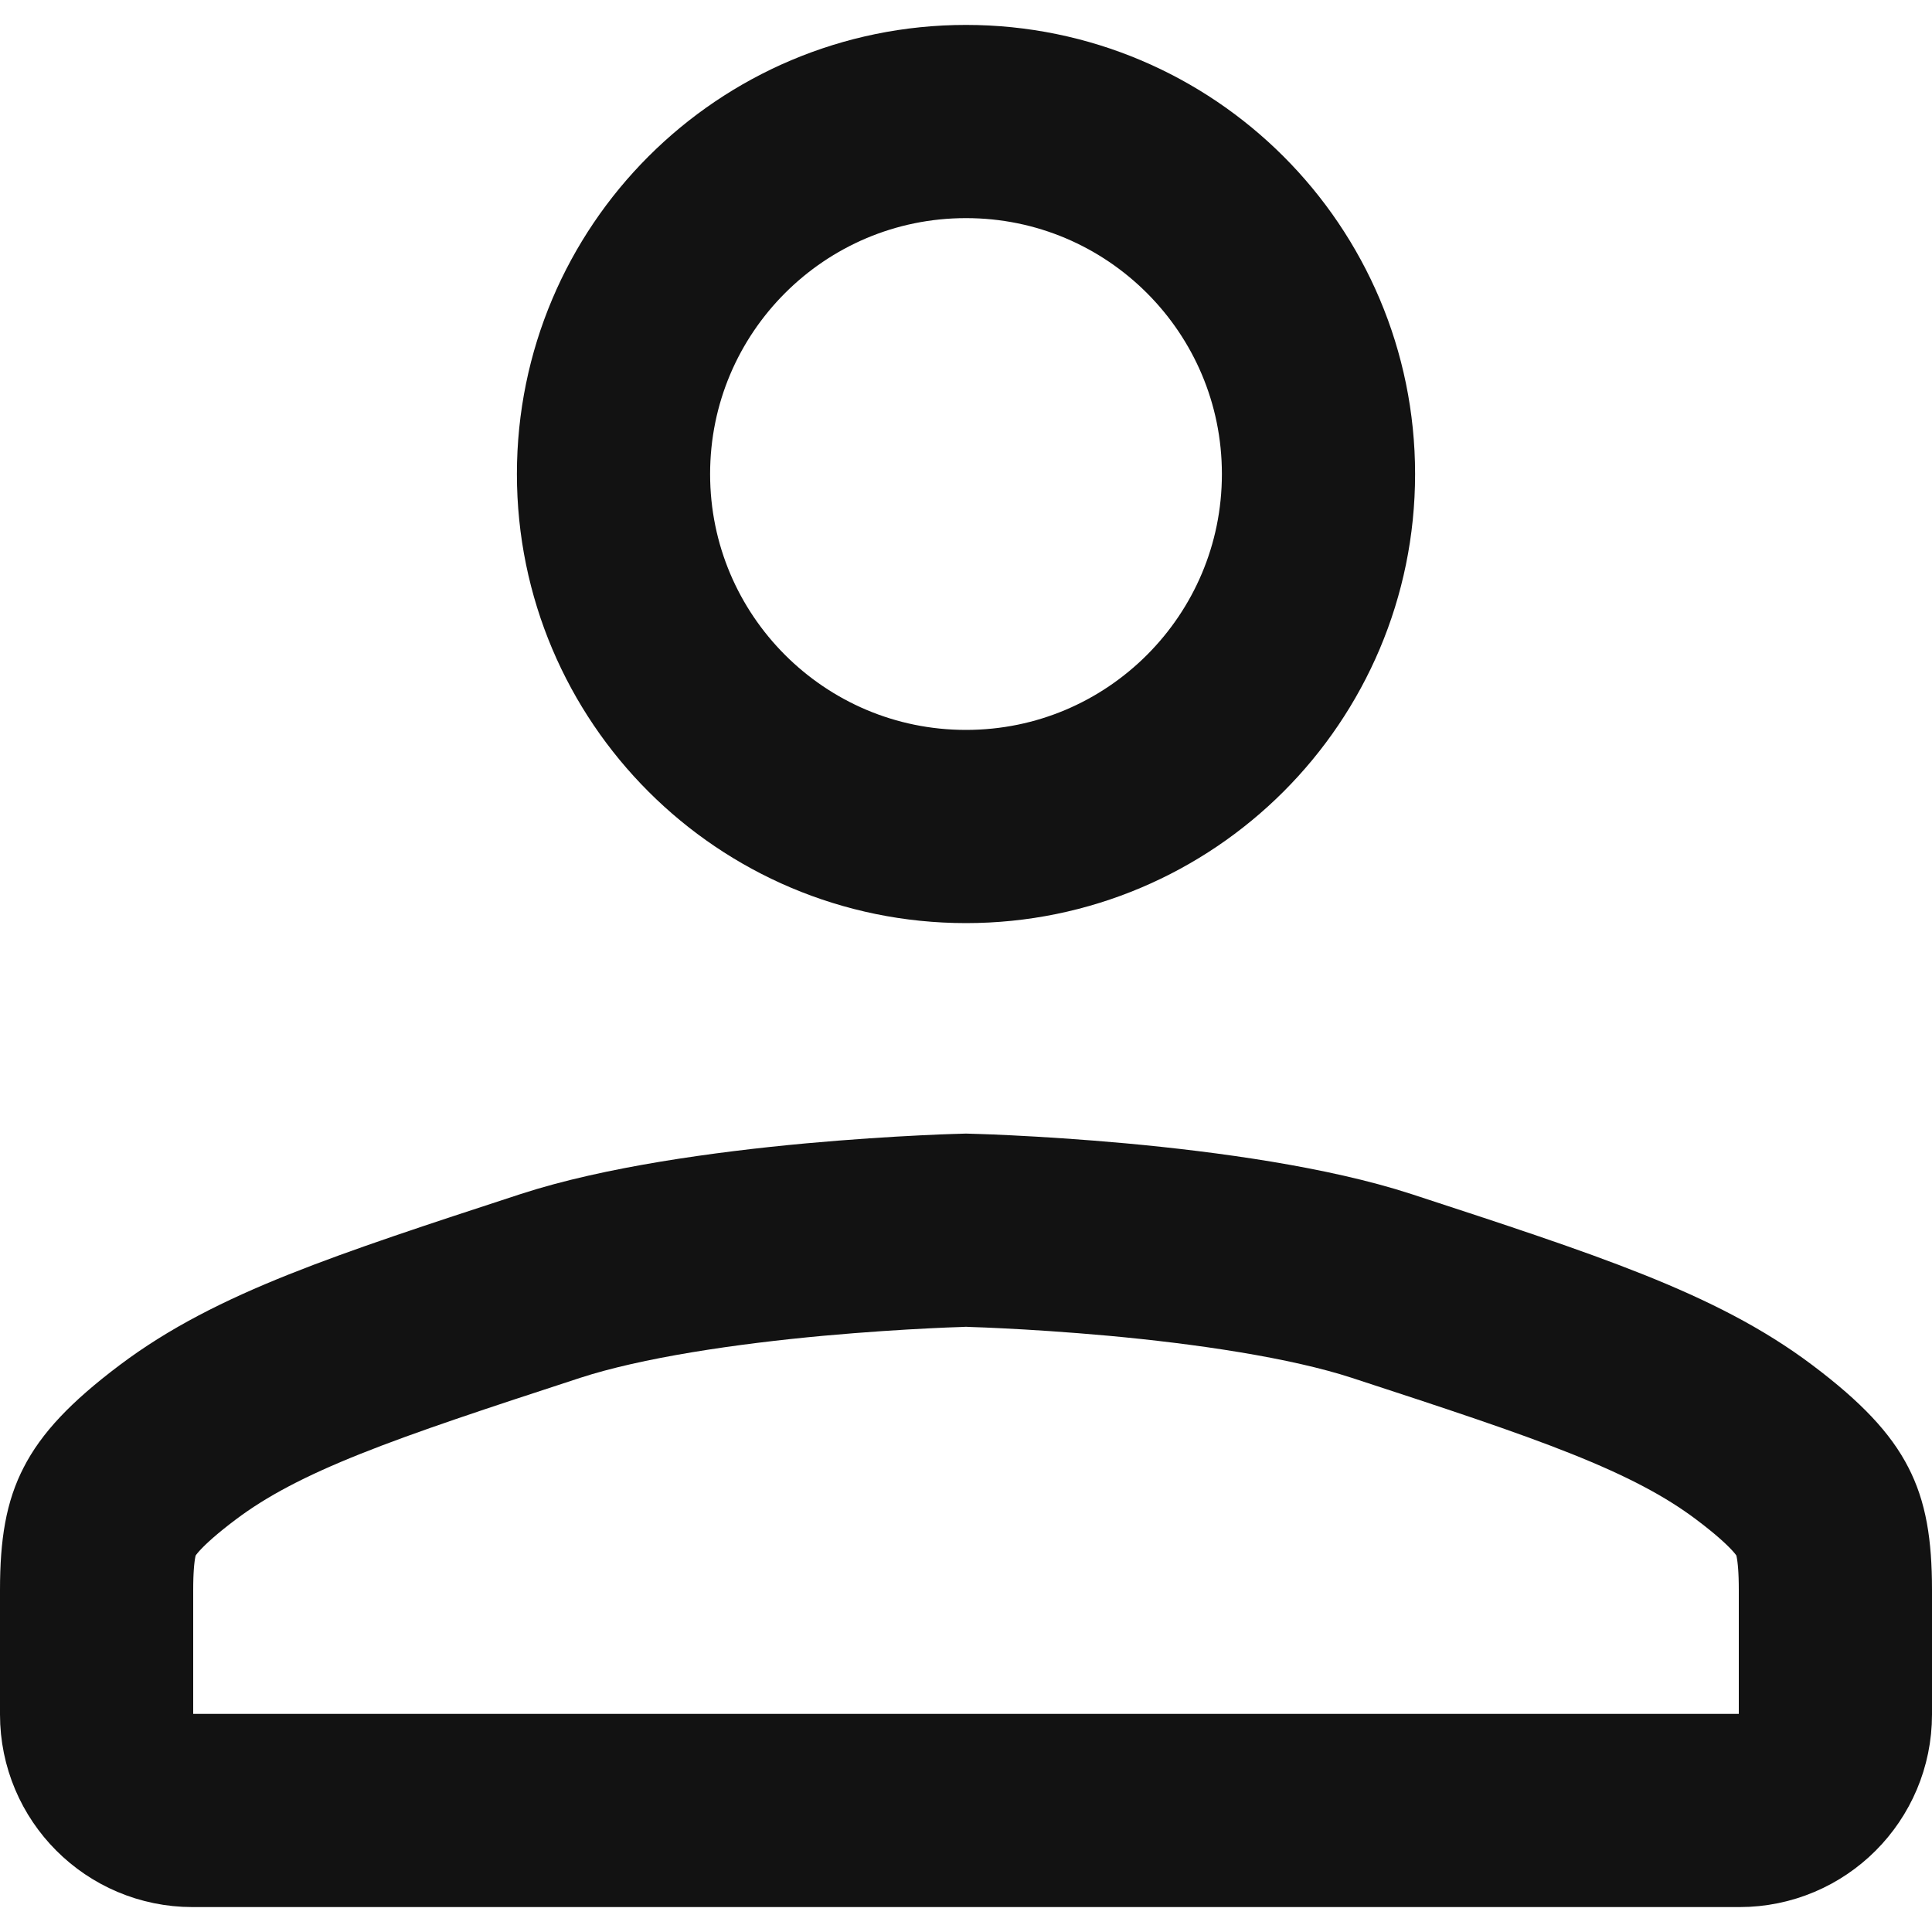
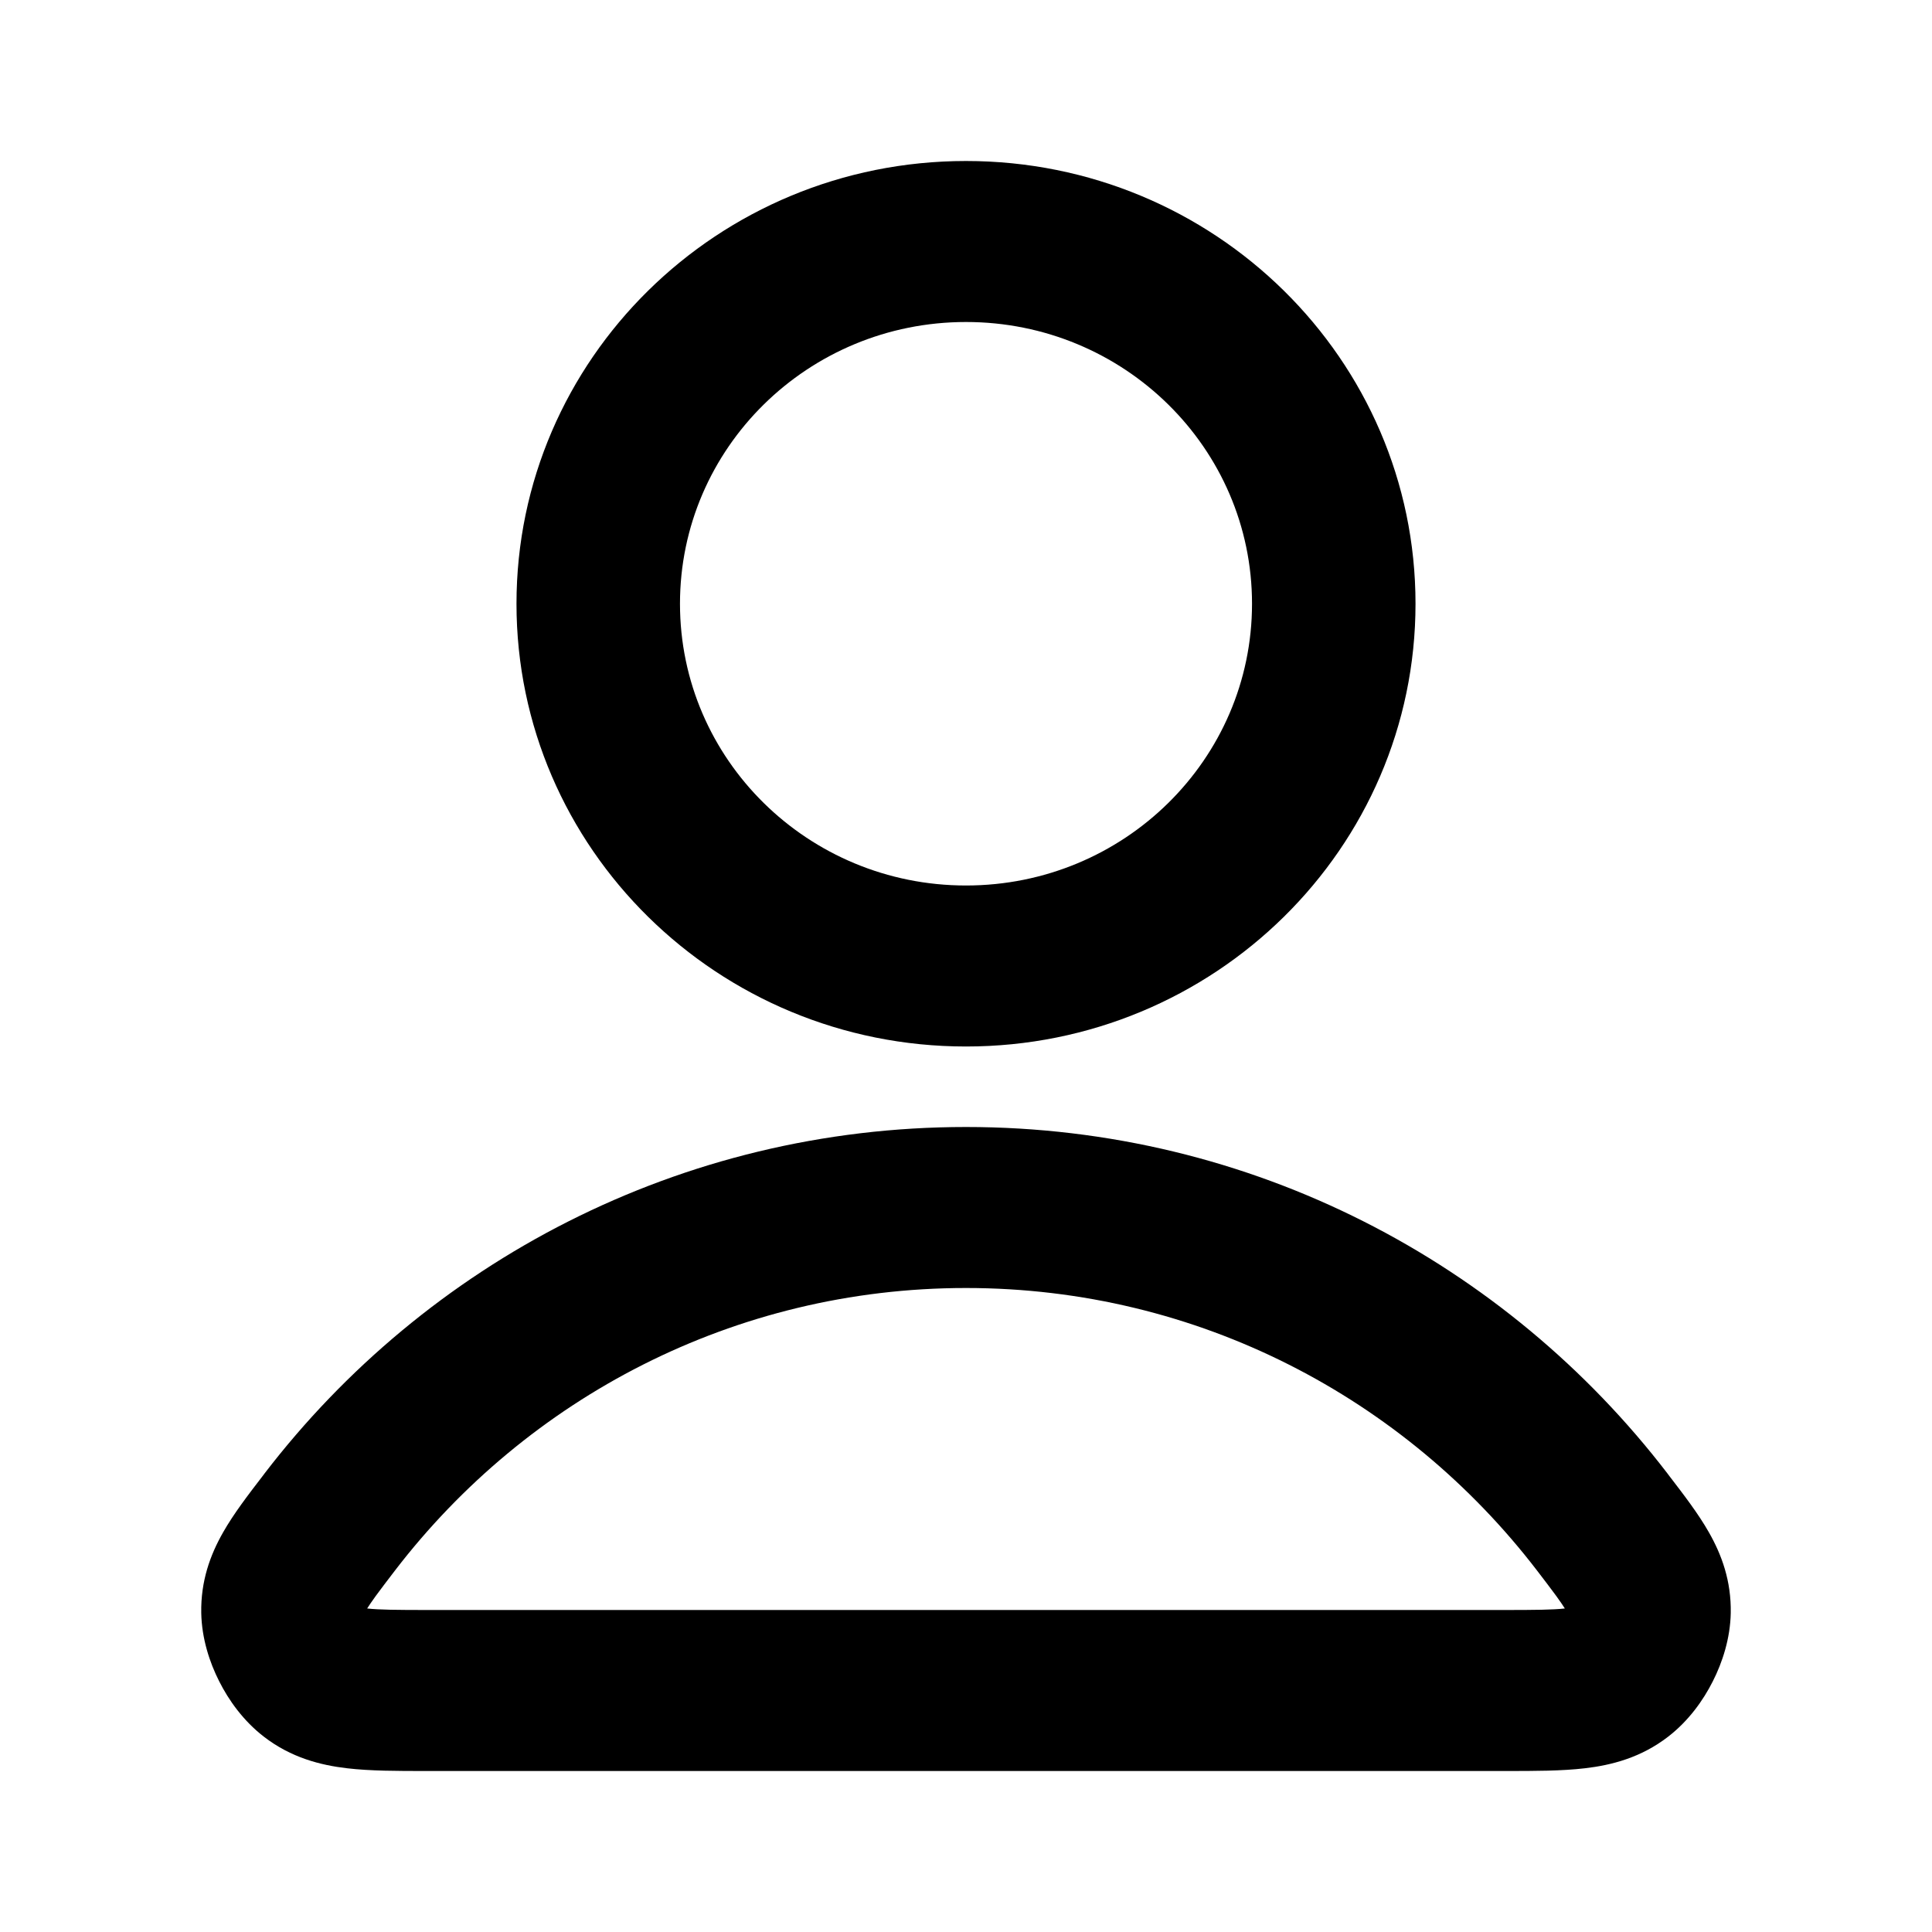
- <svg xmlns="http://www.w3.org/2000/svg" width="20" height="20" viewBox="0 0 20 20" fill="none">
-   <circle cx="10" cy="4.907" r="3.649" stroke="#121212" stroke-width="2" />
-   <path d="M1 16.458V16.458C1 16.017 1.053 15.805 1.134 15.649C1.219 15.482 1.393 15.267 1.838 14.932C2.671 14.304 3.774 13.941 5.698 13.312C6.45 13.067 7.509 12.917 8.433 12.832C8.885 12.791 9.285 12.766 9.572 12.752C9.715 12.745 9.829 12.74 9.907 12.738C9.946 12.736 9.975 12.735 9.995 12.735L10 12.735L10.005 12.735C10.025 12.735 10.054 12.736 10.093 12.738C10.171 12.74 10.285 12.745 10.428 12.752C10.715 12.766 11.115 12.791 11.567 12.832C12.491 12.917 13.55 13.067 14.302 13.312C16.226 13.941 17.329 14.304 18.162 14.932C18.607 15.267 18.781 15.482 18.866 15.648C18.947 15.805 19 16.017 19 16.458V17.749C19 18.297 18.556 18.742 18.007 18.742H1.993C1.444 18.742 1 18.297 1 17.749V17.749L1 16.458Z" stroke="#121212" stroke-width="2" />
+ <svg xmlns="http://www.w3.org/2000/svg" width="24" height="24" viewBox="0 0 24 24" fill="none">
+   <path fill-rule="evenodd" clip-rule="evenodd" d="M12 4C10.037 4 8.447 5.567 8.447 7.5C8.447 9.433 10.037 11 12 11C13.963 11 15.553 9.433 15.553 7.5C15.553 5.567 13.963 4 12 4ZM6.416 7.5C6.416 4.462 8.916 2 12 2C15.084 2 17.584 4.462 17.584 7.5C17.584 10.538 15.084 13 12 13C8.916 13 6.416 10.538 6.416 7.5ZM12 16C9.118 16 6.549 17.369 4.907 19.509C4.807 19.64 4.73 19.74 4.666 19.828C4.618 19.895 4.584 19.944 4.561 19.981C4.712 19.998 4.927 20 5.327 20H18.673C19.073 20 19.288 19.998 19.439 19.981C19.416 19.944 19.382 19.895 19.334 19.828C19.27 19.74 19.193 19.64 19.093 19.509C17.451 17.369 14.882 16 12 16ZM3.287 18.303C5.29 15.692 8.445 14 12 14C15.555 14 18.71 15.692 20.713 18.303C20.722 18.315 20.731 18.327 20.74 18.339C20.912 18.563 21.097 18.803 21.229 19.036C21.389 19.317 21.507 19.641 21.5 20.037C21.494 20.354 21.396 20.652 21.277 20.886C21.159 21.121 20.977 21.377 20.723 21.573C20.385 21.835 20.016 21.928 19.689 21.966C19.402 22 19.061 22 18.719 22C18.704 22 18.688 22 18.673 22H5.327C5.312 22 5.296 22 5.281 22C4.939 22 4.598 22 4.311 21.966C3.984 21.928 3.615 21.835 3.277 21.573C3.023 21.377 2.841 21.121 2.723 20.886C2.604 20.652 2.506 20.354 2.5 20.037C2.493 19.641 2.611 19.317 2.771 19.036C2.903 18.803 3.088 18.563 3.26 18.339C3.269 18.327 3.278 18.315 3.287 18.303Z" fill="black" />
</svg>
